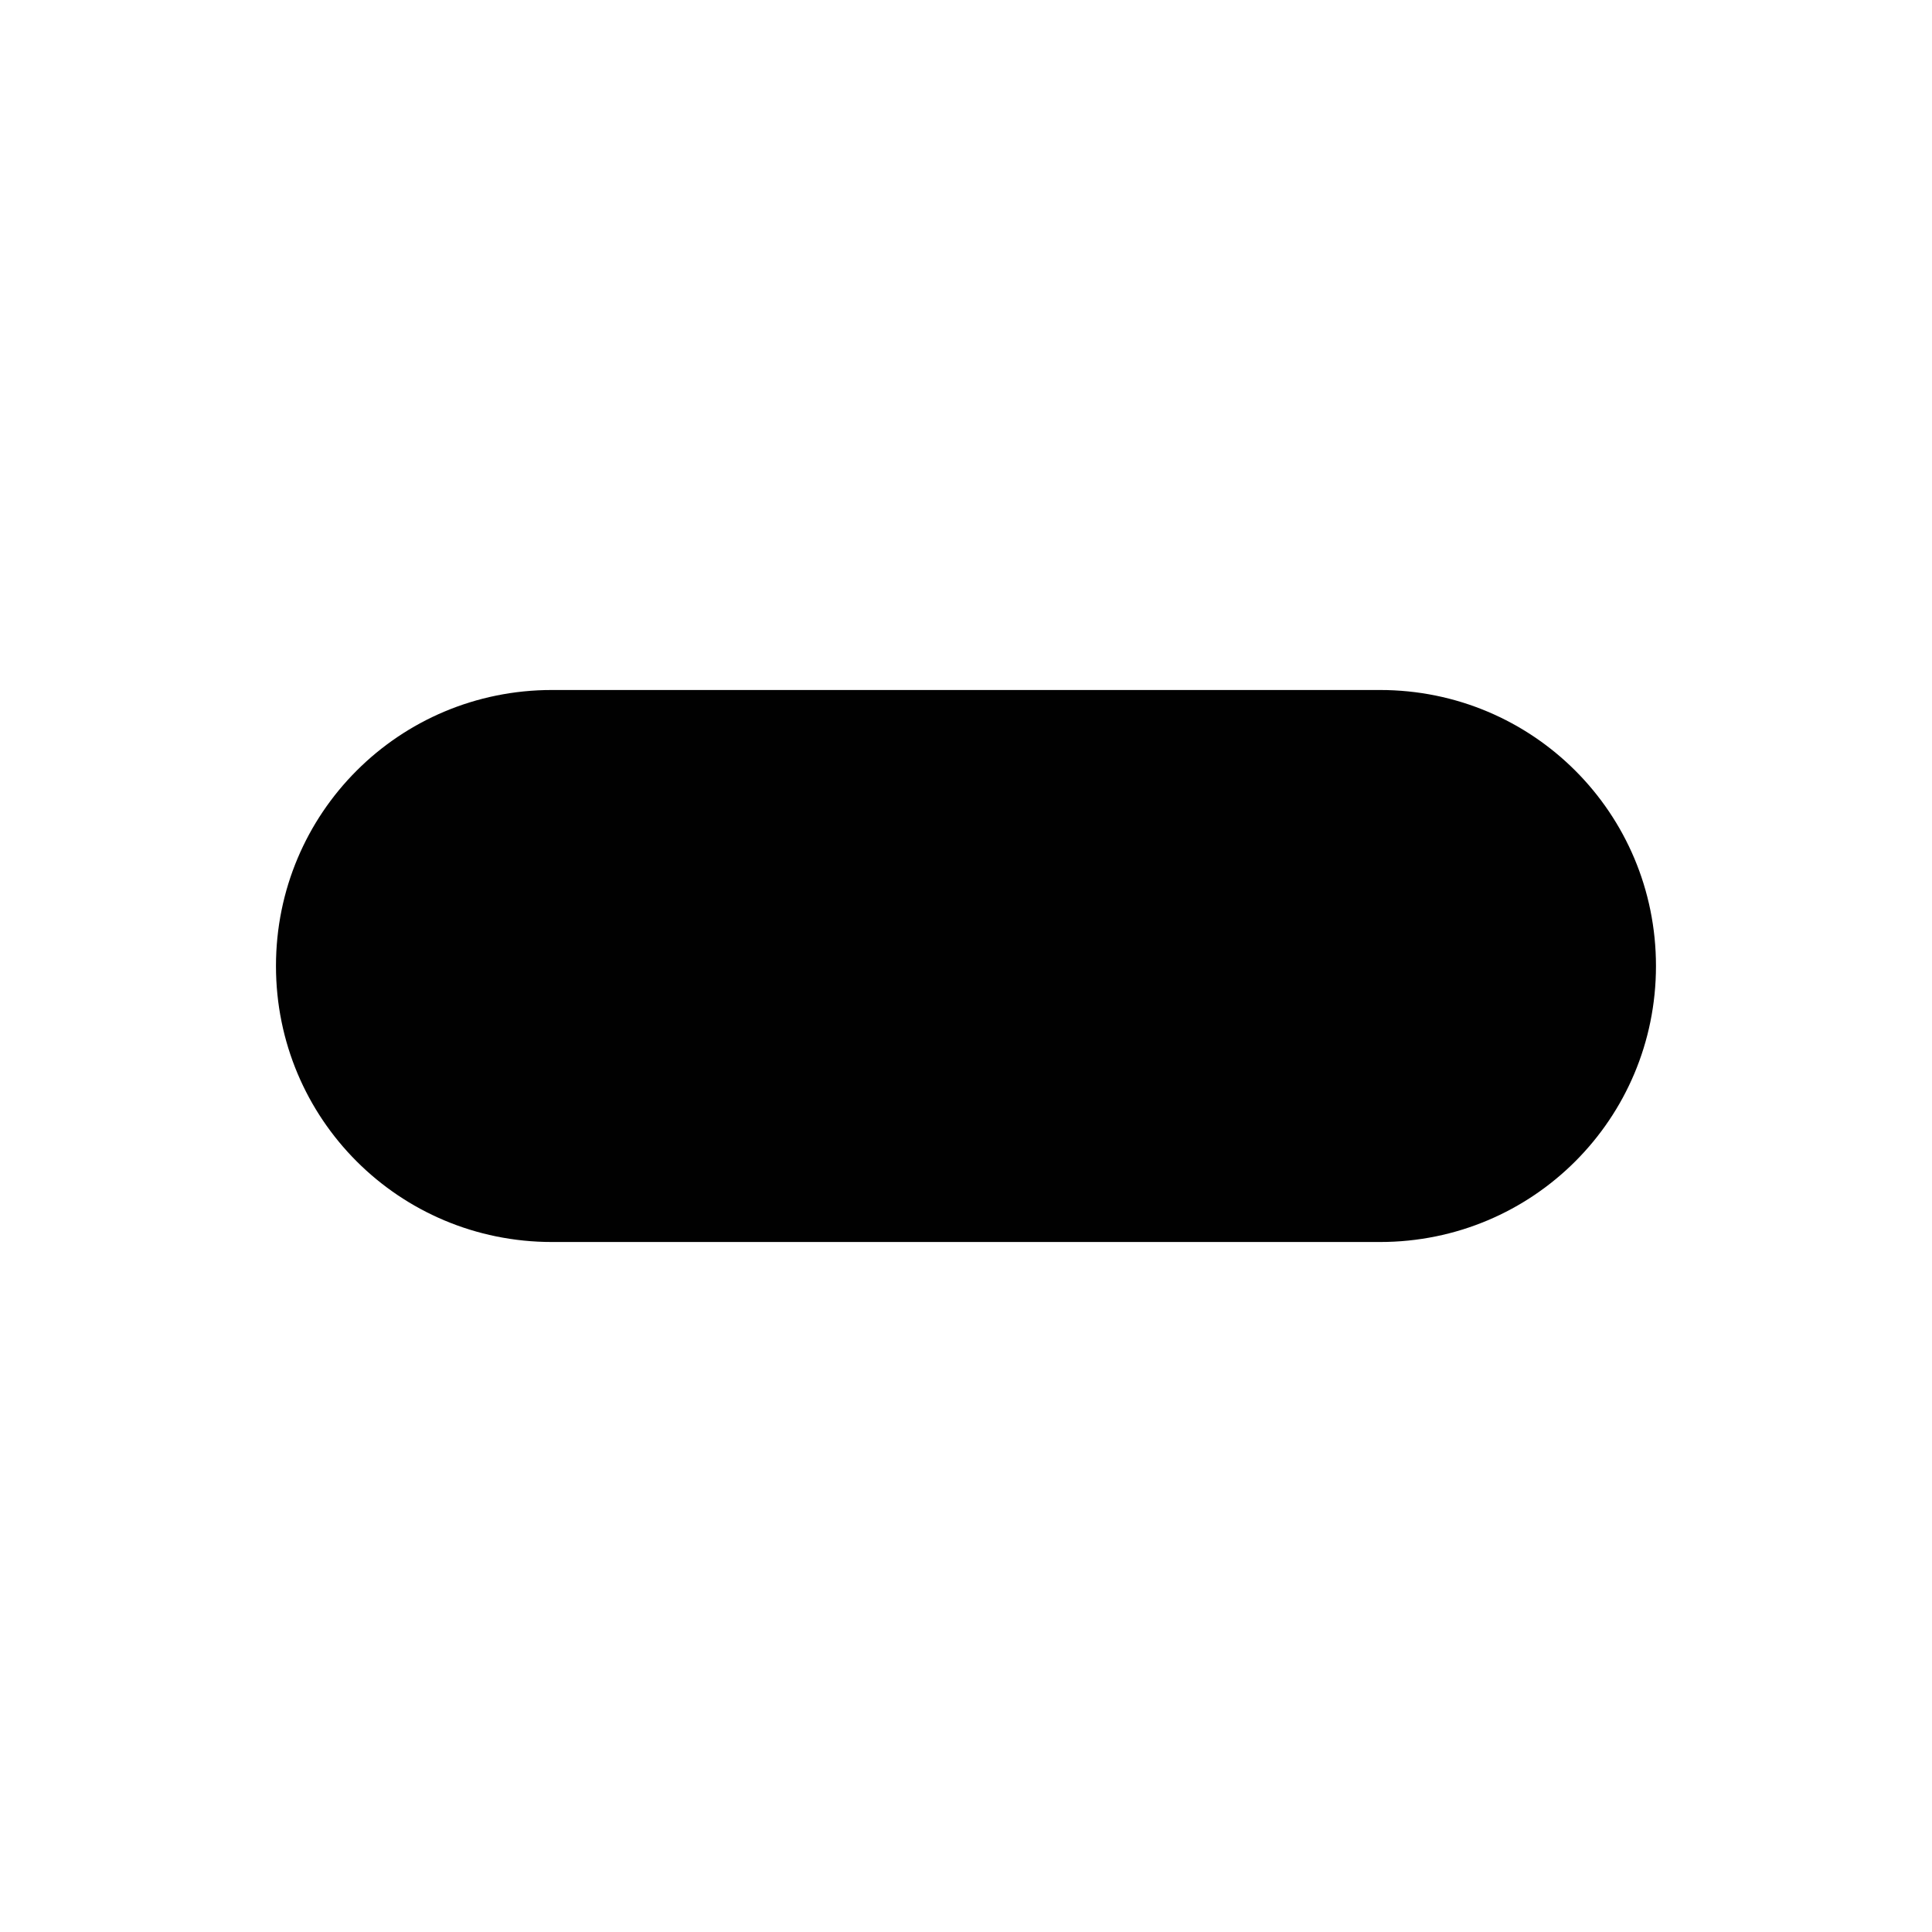
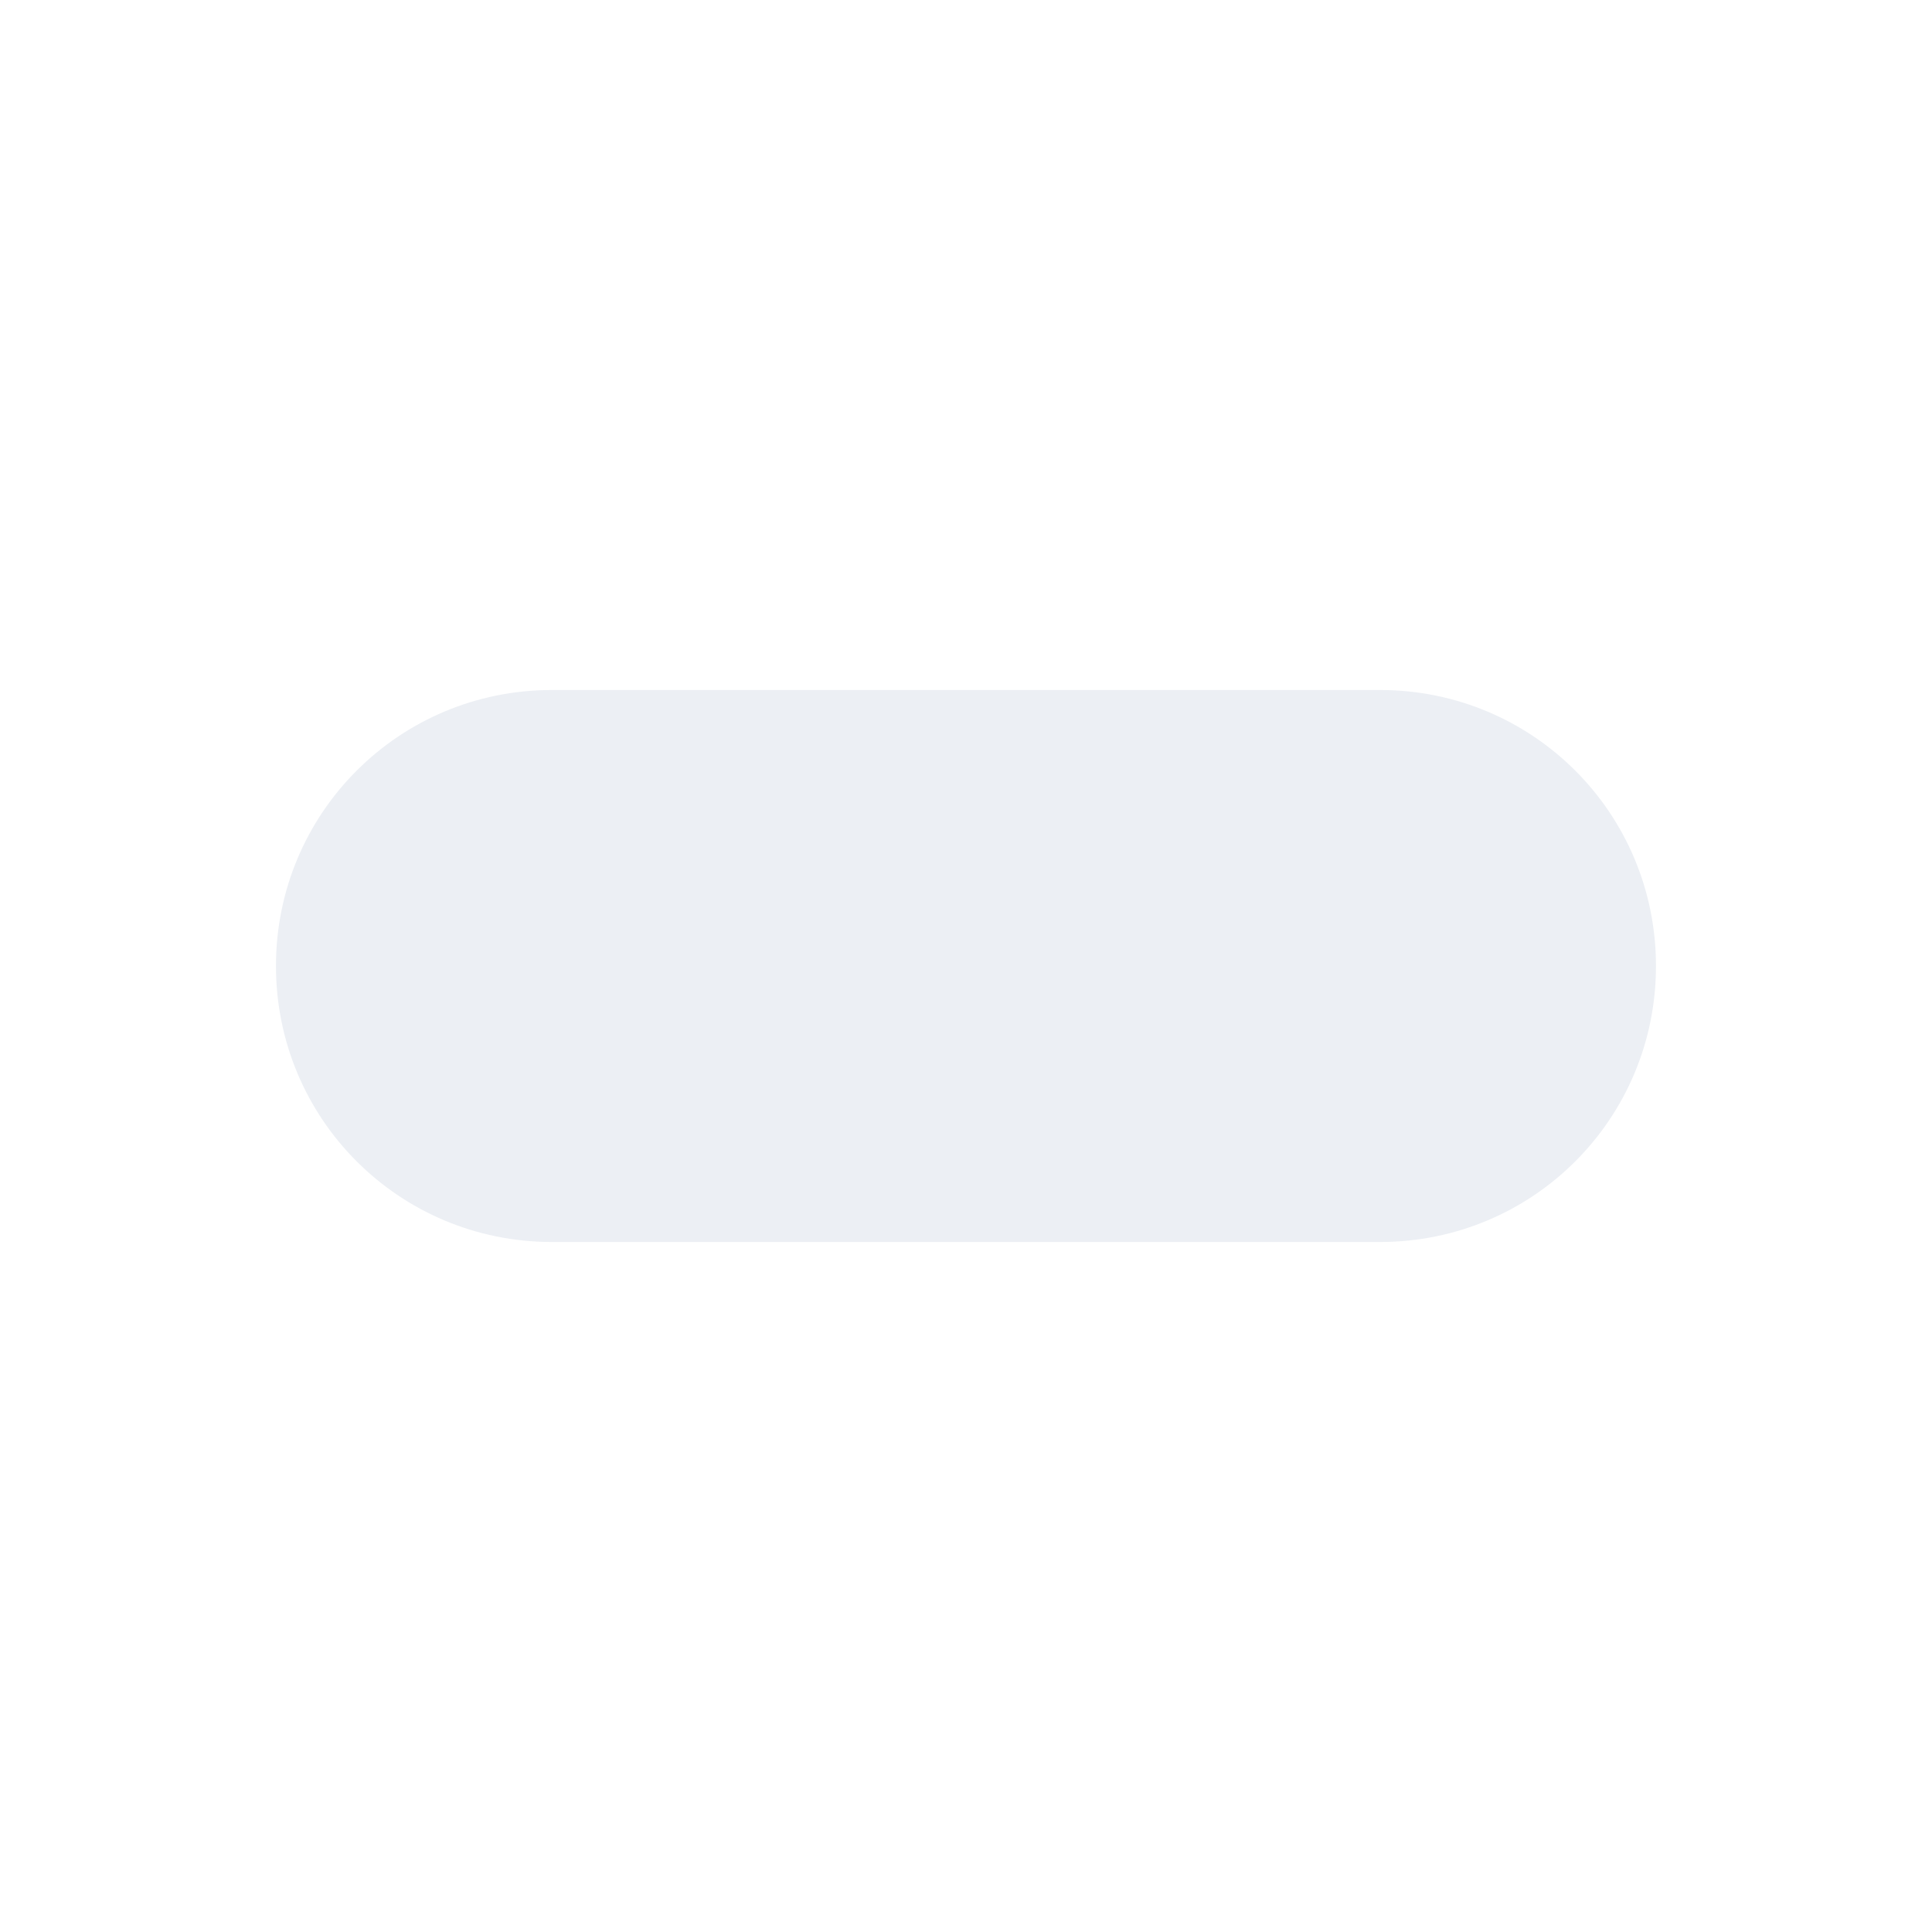
<svg xmlns="http://www.w3.org/2000/svg" xmlns:ns1="http://www.openswatchbook.org/uri/2009/osb" width="14" version="1.1" id="svg7384" height="14">
  <defs id="defs7386">
    <linearGradient ns1:paint="solid" id="linearGradient19282" gradientTransform="matrix(-2.736579,0.2820293,-0.1890831,-0.9998832,239.5401,-879.4556)">
      <stop style="stop-color:#666666;stop-opacity:1;" offset="0" id="stop19284" />
    </linearGradient>
  </defs>
  <g transform="translate(-401.0002,-359)" style="display:inline" id="layer9">
-     <path id="rect3346" d="m 405,364 6,0 c 1.108,0 2,0.892 2,2 0,1.108 -0.892,2 -2,2 l -6,0 c -1.108,0 -2,-0.892 -2,-2 0,-1.108 0.892,-2 2,-2 z" style="color:#000000;clip-rule:nonzero;display:inline;overflow:visible;visibility:visible;opacity:1;isolation:auto;mix-blend-mode:normal;color-interpolation:sRGB;color-interpolation-filters:linearRGB;solid-color:#000000;solid-opacity:1;fill:#010101;fill-opacity:1;fill-rule:nonzero;stroke:none;stroke-width:4;stroke-linecap:round;stroke-linejoin:miter;stroke-miterlimit:4;stroke-dasharray:none;stroke-dashoffset:0;stroke-opacity:1;marker:none;color-rendering:auto;image-rendering:auto;shape-rendering:auto;text-rendering:auto;enable-background:accumulate" />
+     <path id="rect3346" d="m 405,364 6,0 c 1.108,0 2,0.892 2,2 0,1.108 -0.892,2 -2,2 l -6,0 c -1.108,0 -2,-0.892 -2,-2 0,-1.108 0.892,-2 2,-2 z" style="color:#eceff4;clip-rule:nonzero;display:inline;overflow:visible;visibility:visible;opacity:1;isolation:auto;mix-blend-mode:normal;color-interpolation:sRGB;color-interpolation-filters:linearRGB;solid-color:#eceff4;solid-opacity:1;fill:#eceff4;fill-opacity:1;fill-rule:nonzero;stroke:none;stroke-width:4;stroke-linecap:round;stroke-linejoin:miter;stroke-miterlimit:4;stroke-dasharray:none;stroke-dashoffset:0;stroke-opacity:1;marker:none;color-rendering:auto;image-rendering:auto;shape-rendering:auto;text-rendering:auto;enable-background:accumulate" />
  </g>
  <g transform="translate(-401.0002,-359)" style="display:inline" id="layer10" />
  <g transform="translate(-401.0002,-359)" id="layer11" />
  <g transform="translate(-401.0002,-359)" style="display:inline" id="layer13" />
  <g transform="translate(-401.0002,-359)" id="layer14" />
  <g transform="translate(-401.0002,-359)" style="display:inline" id="layer15" />
  <g transform="translate(-401.0002,-359)" style="display:inline" id="g71291" />
  <g transform="translate(-401.0002,-359)" style="display:inline" id="g4953" />
  <g transform="translate(-401.0002,-359)" style="display:inline" id="layer12" />
</svg>
